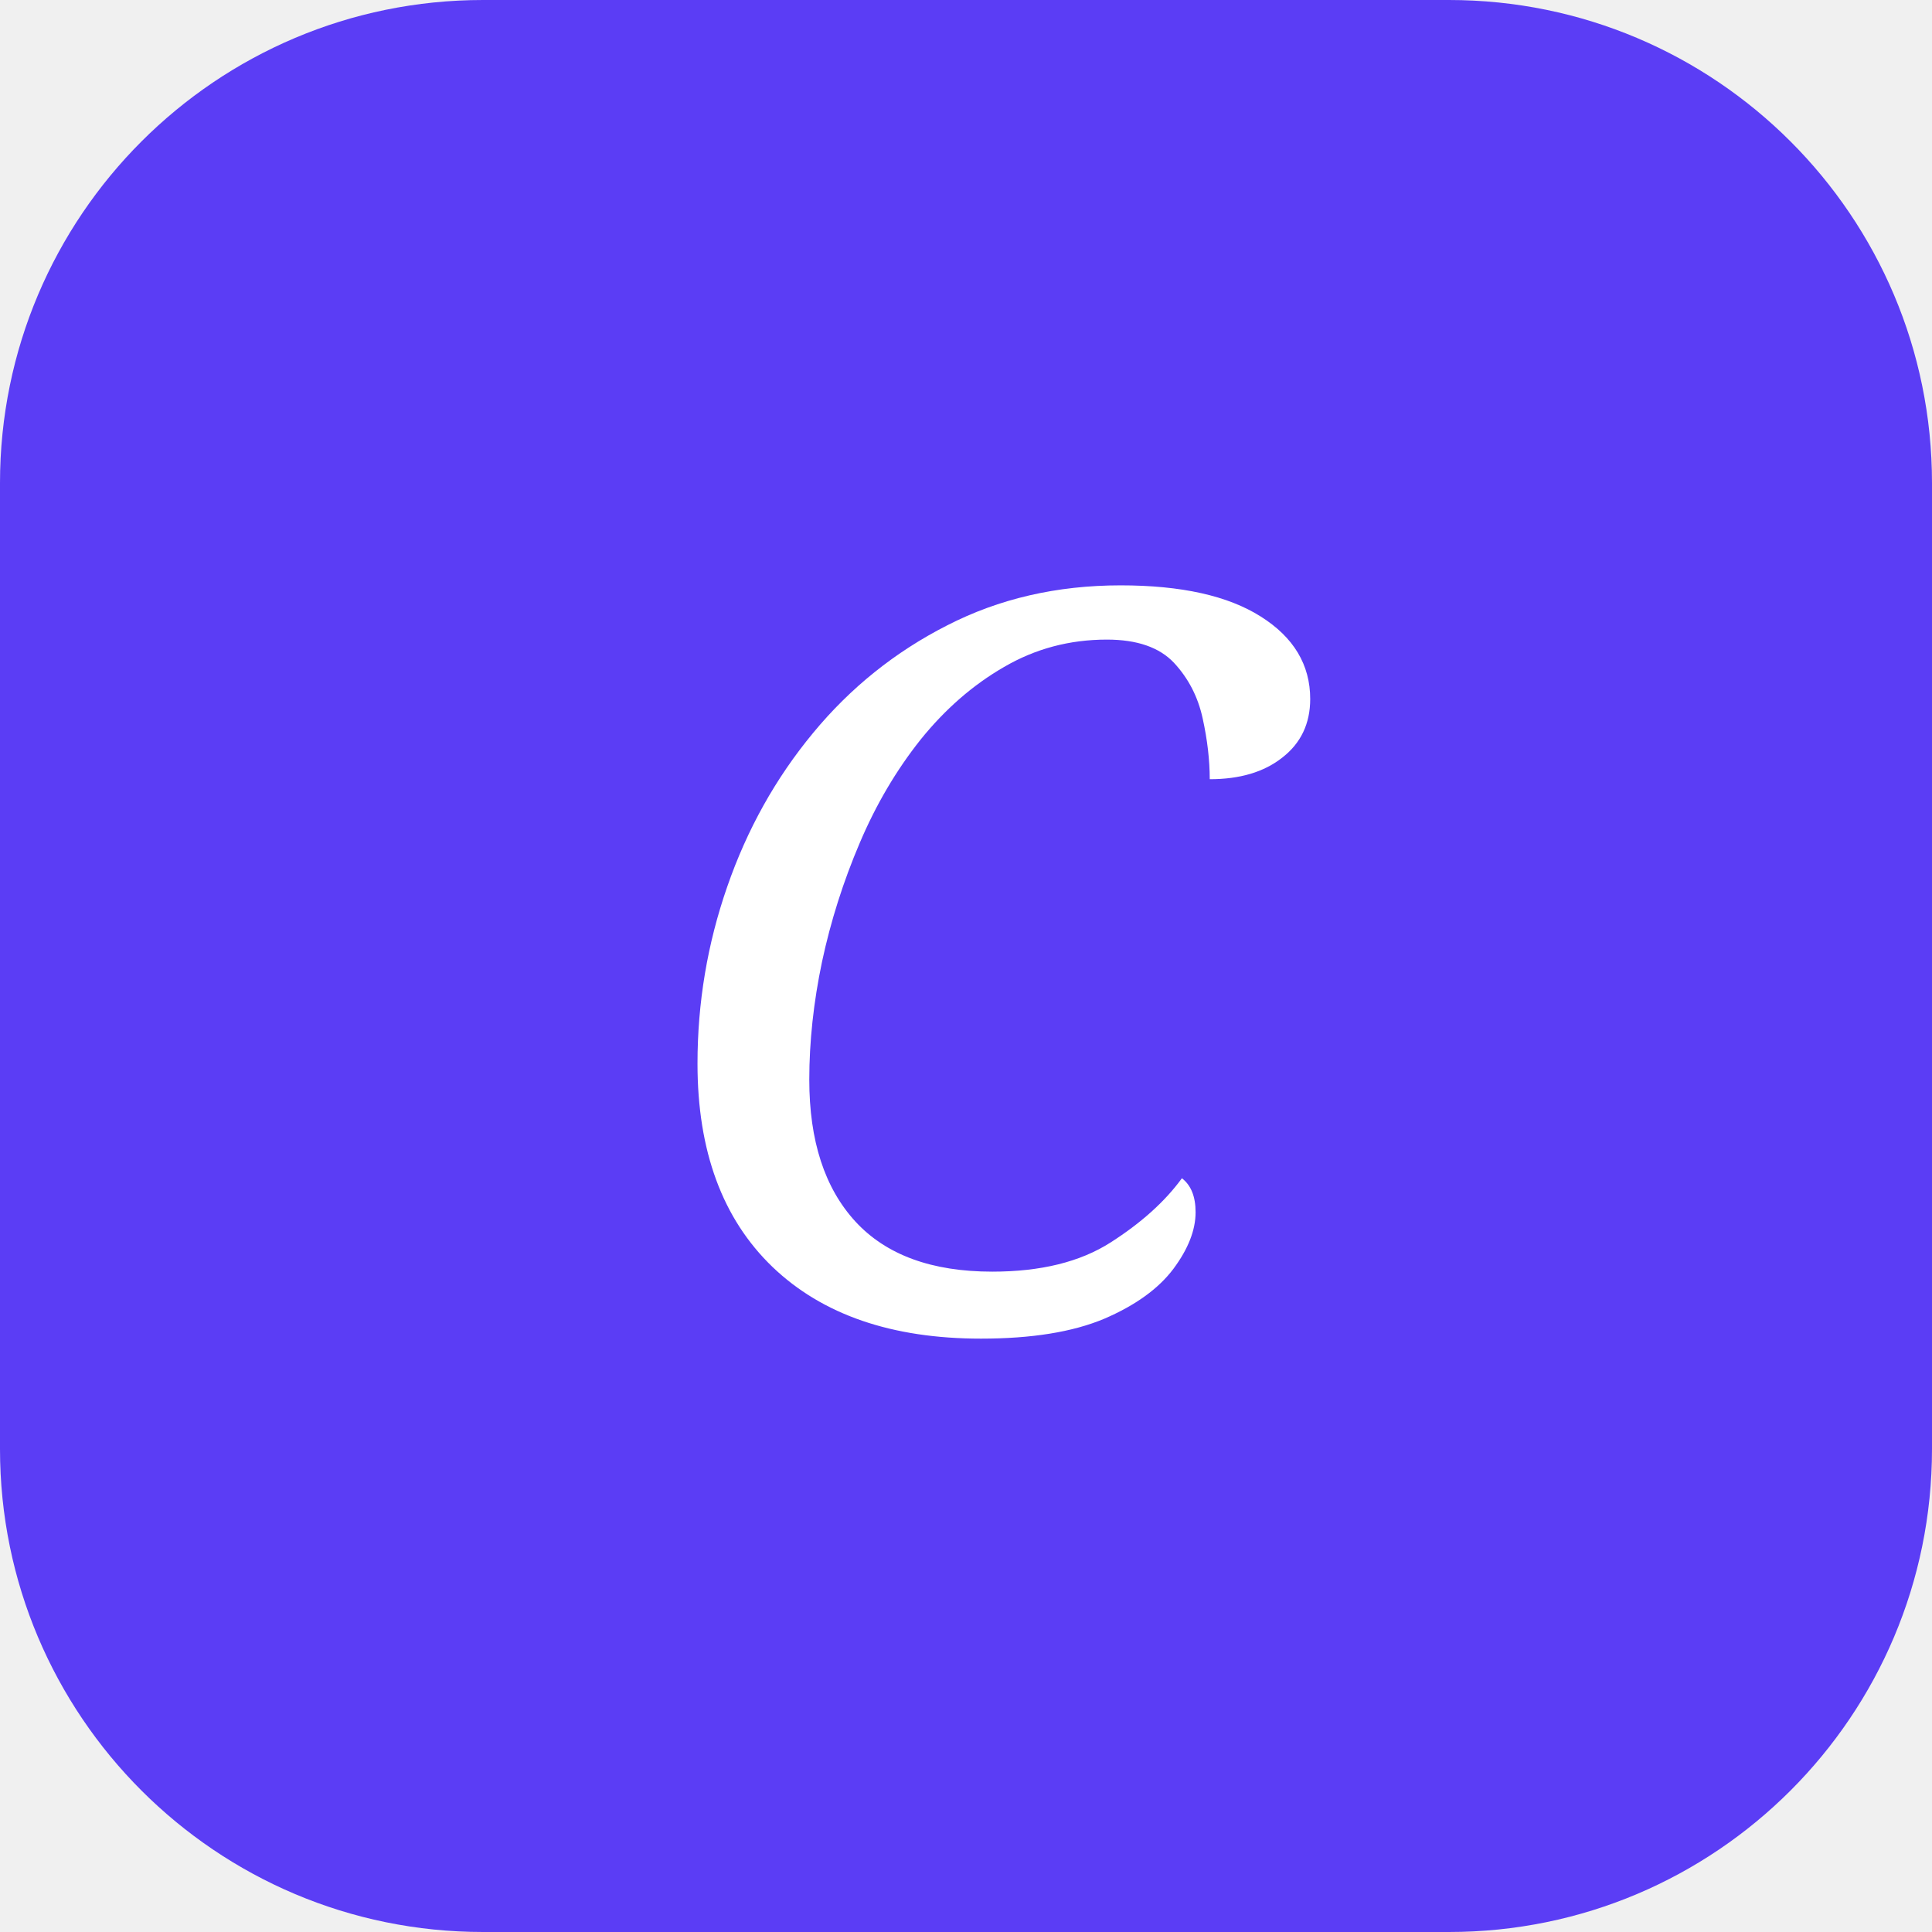
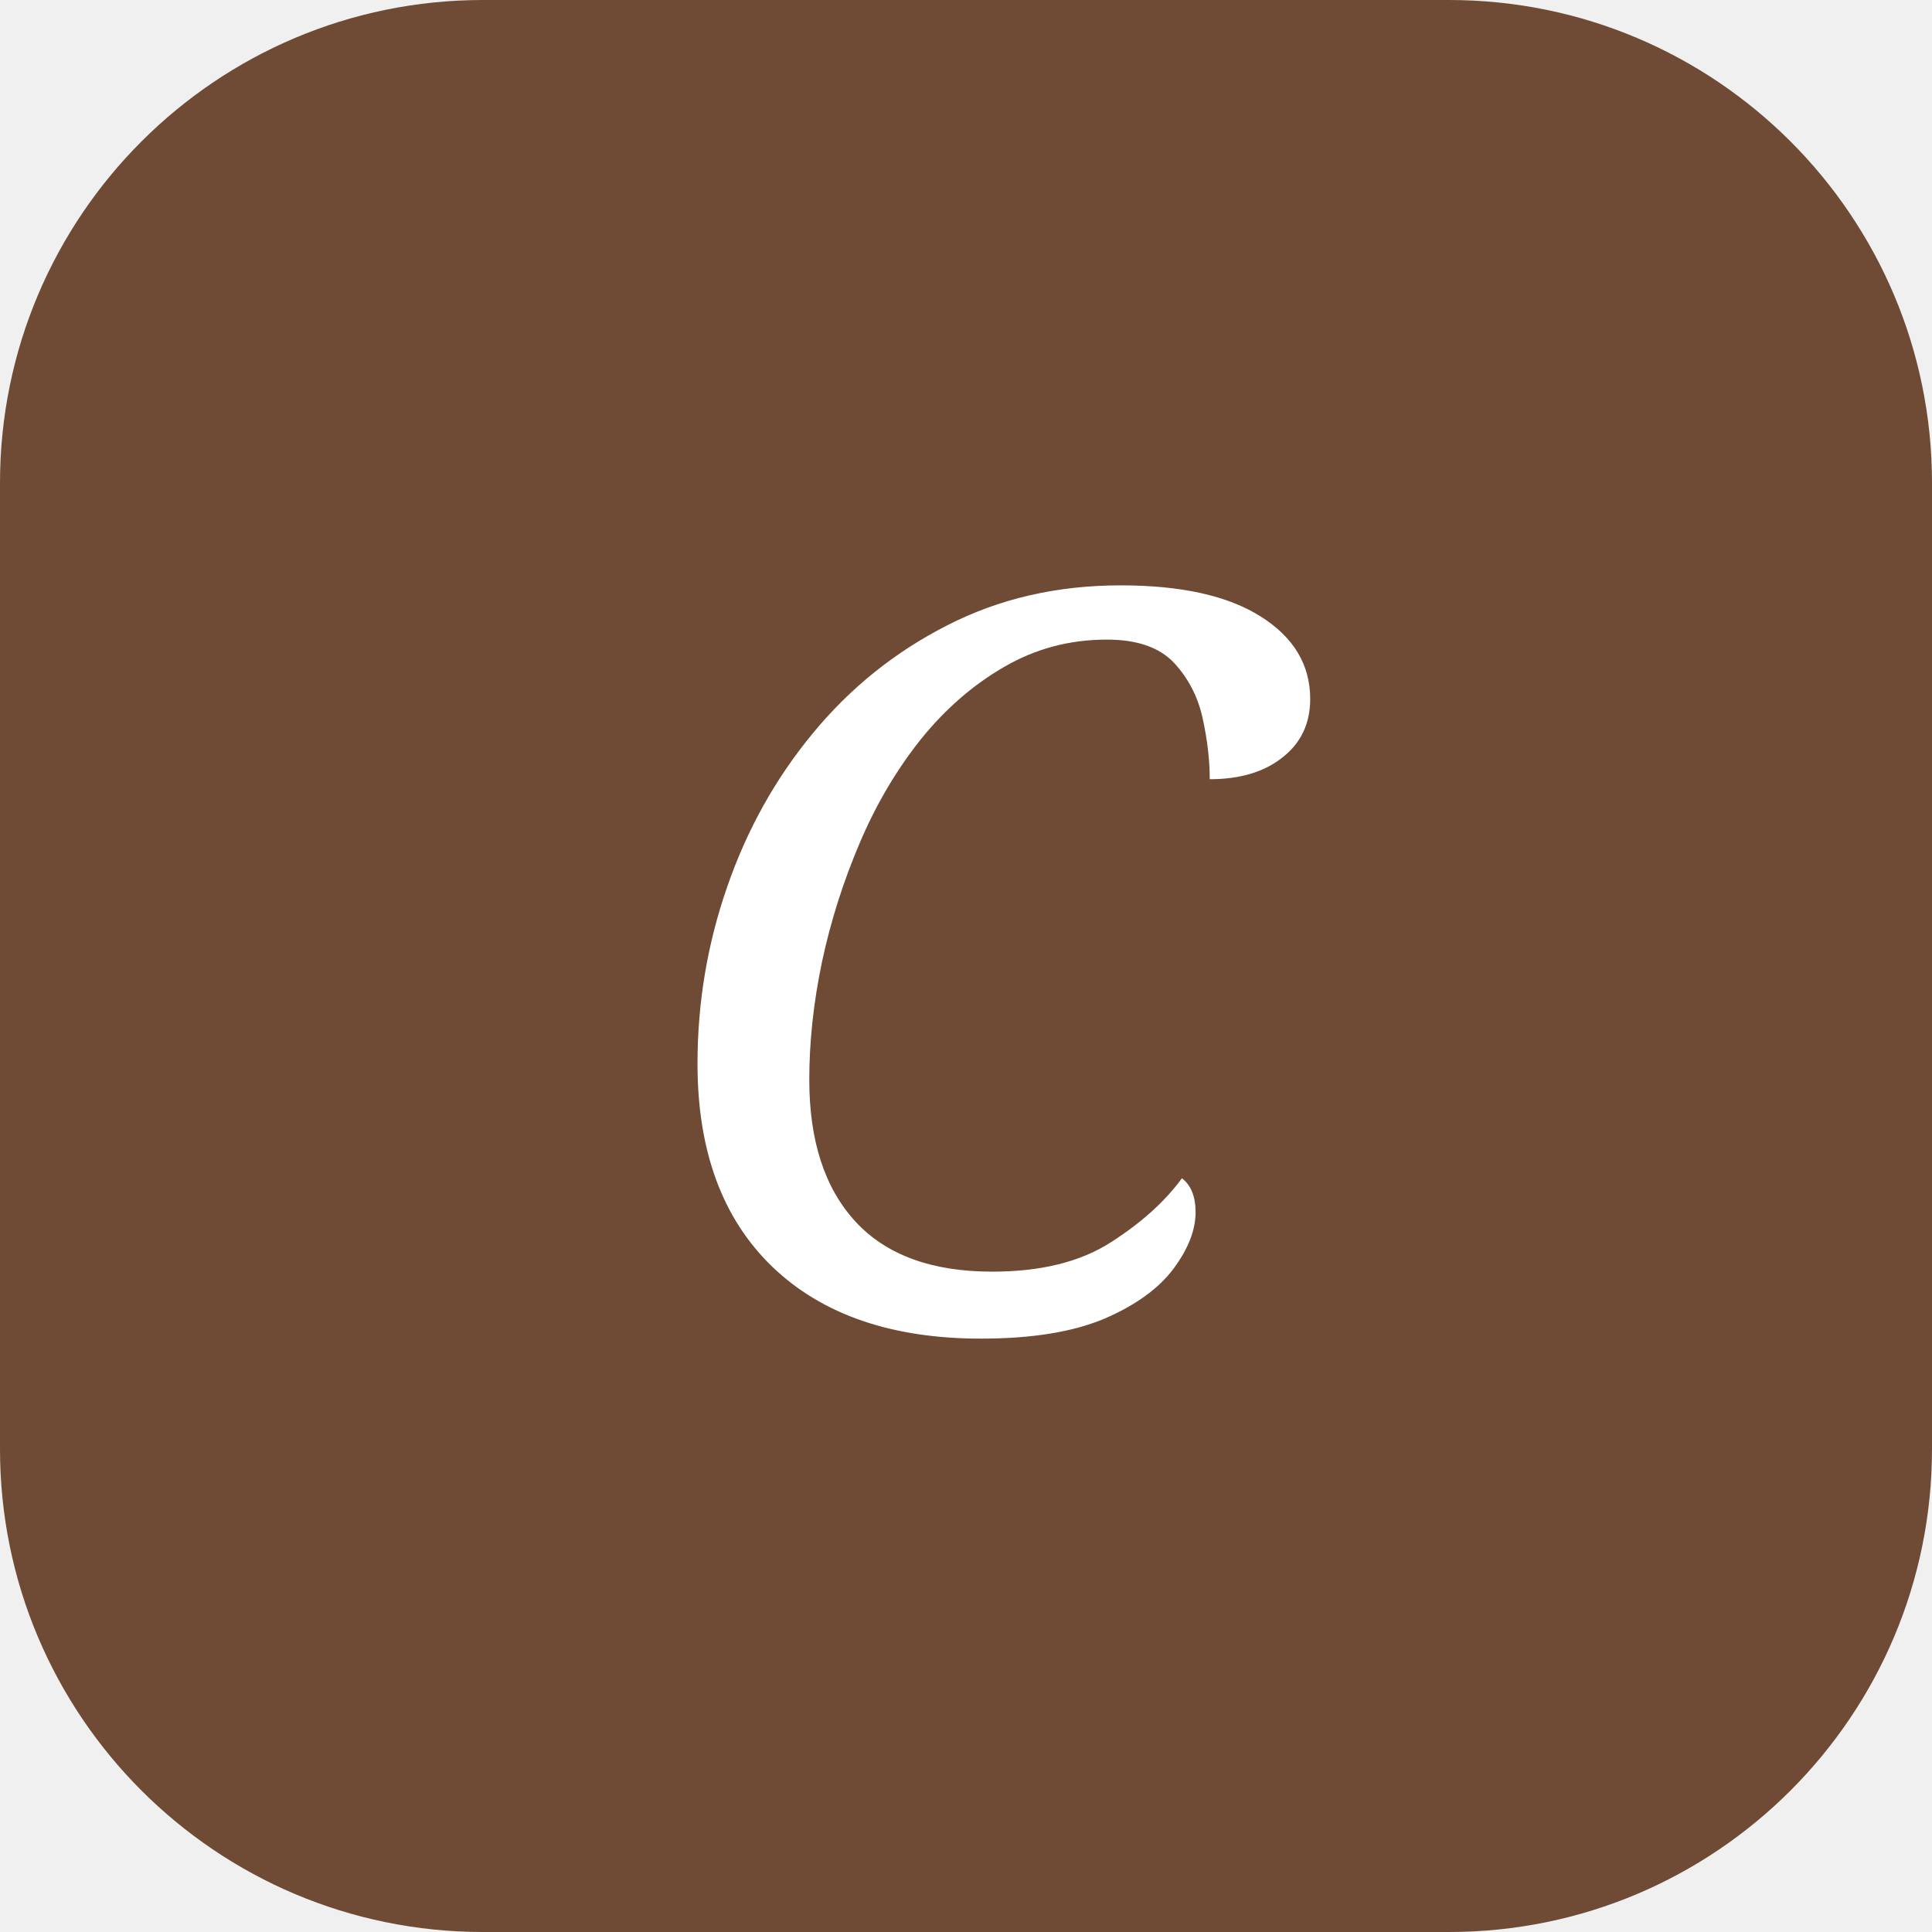
<svg xmlns="http://www.w3.org/2000/svg" viewBox="0 0 64 64">
-   <rect width="64" height="64" rx="16" fill="#5b3df5" />
+   <rect width="64" height="64" rx="16" fill="#6f4a34" />
  <text x="32" y="44" font-family="Georgia, serif" font-size="34" font-style="italic" fill="#fff" text-anchor="middle">C</text>
</svg>
